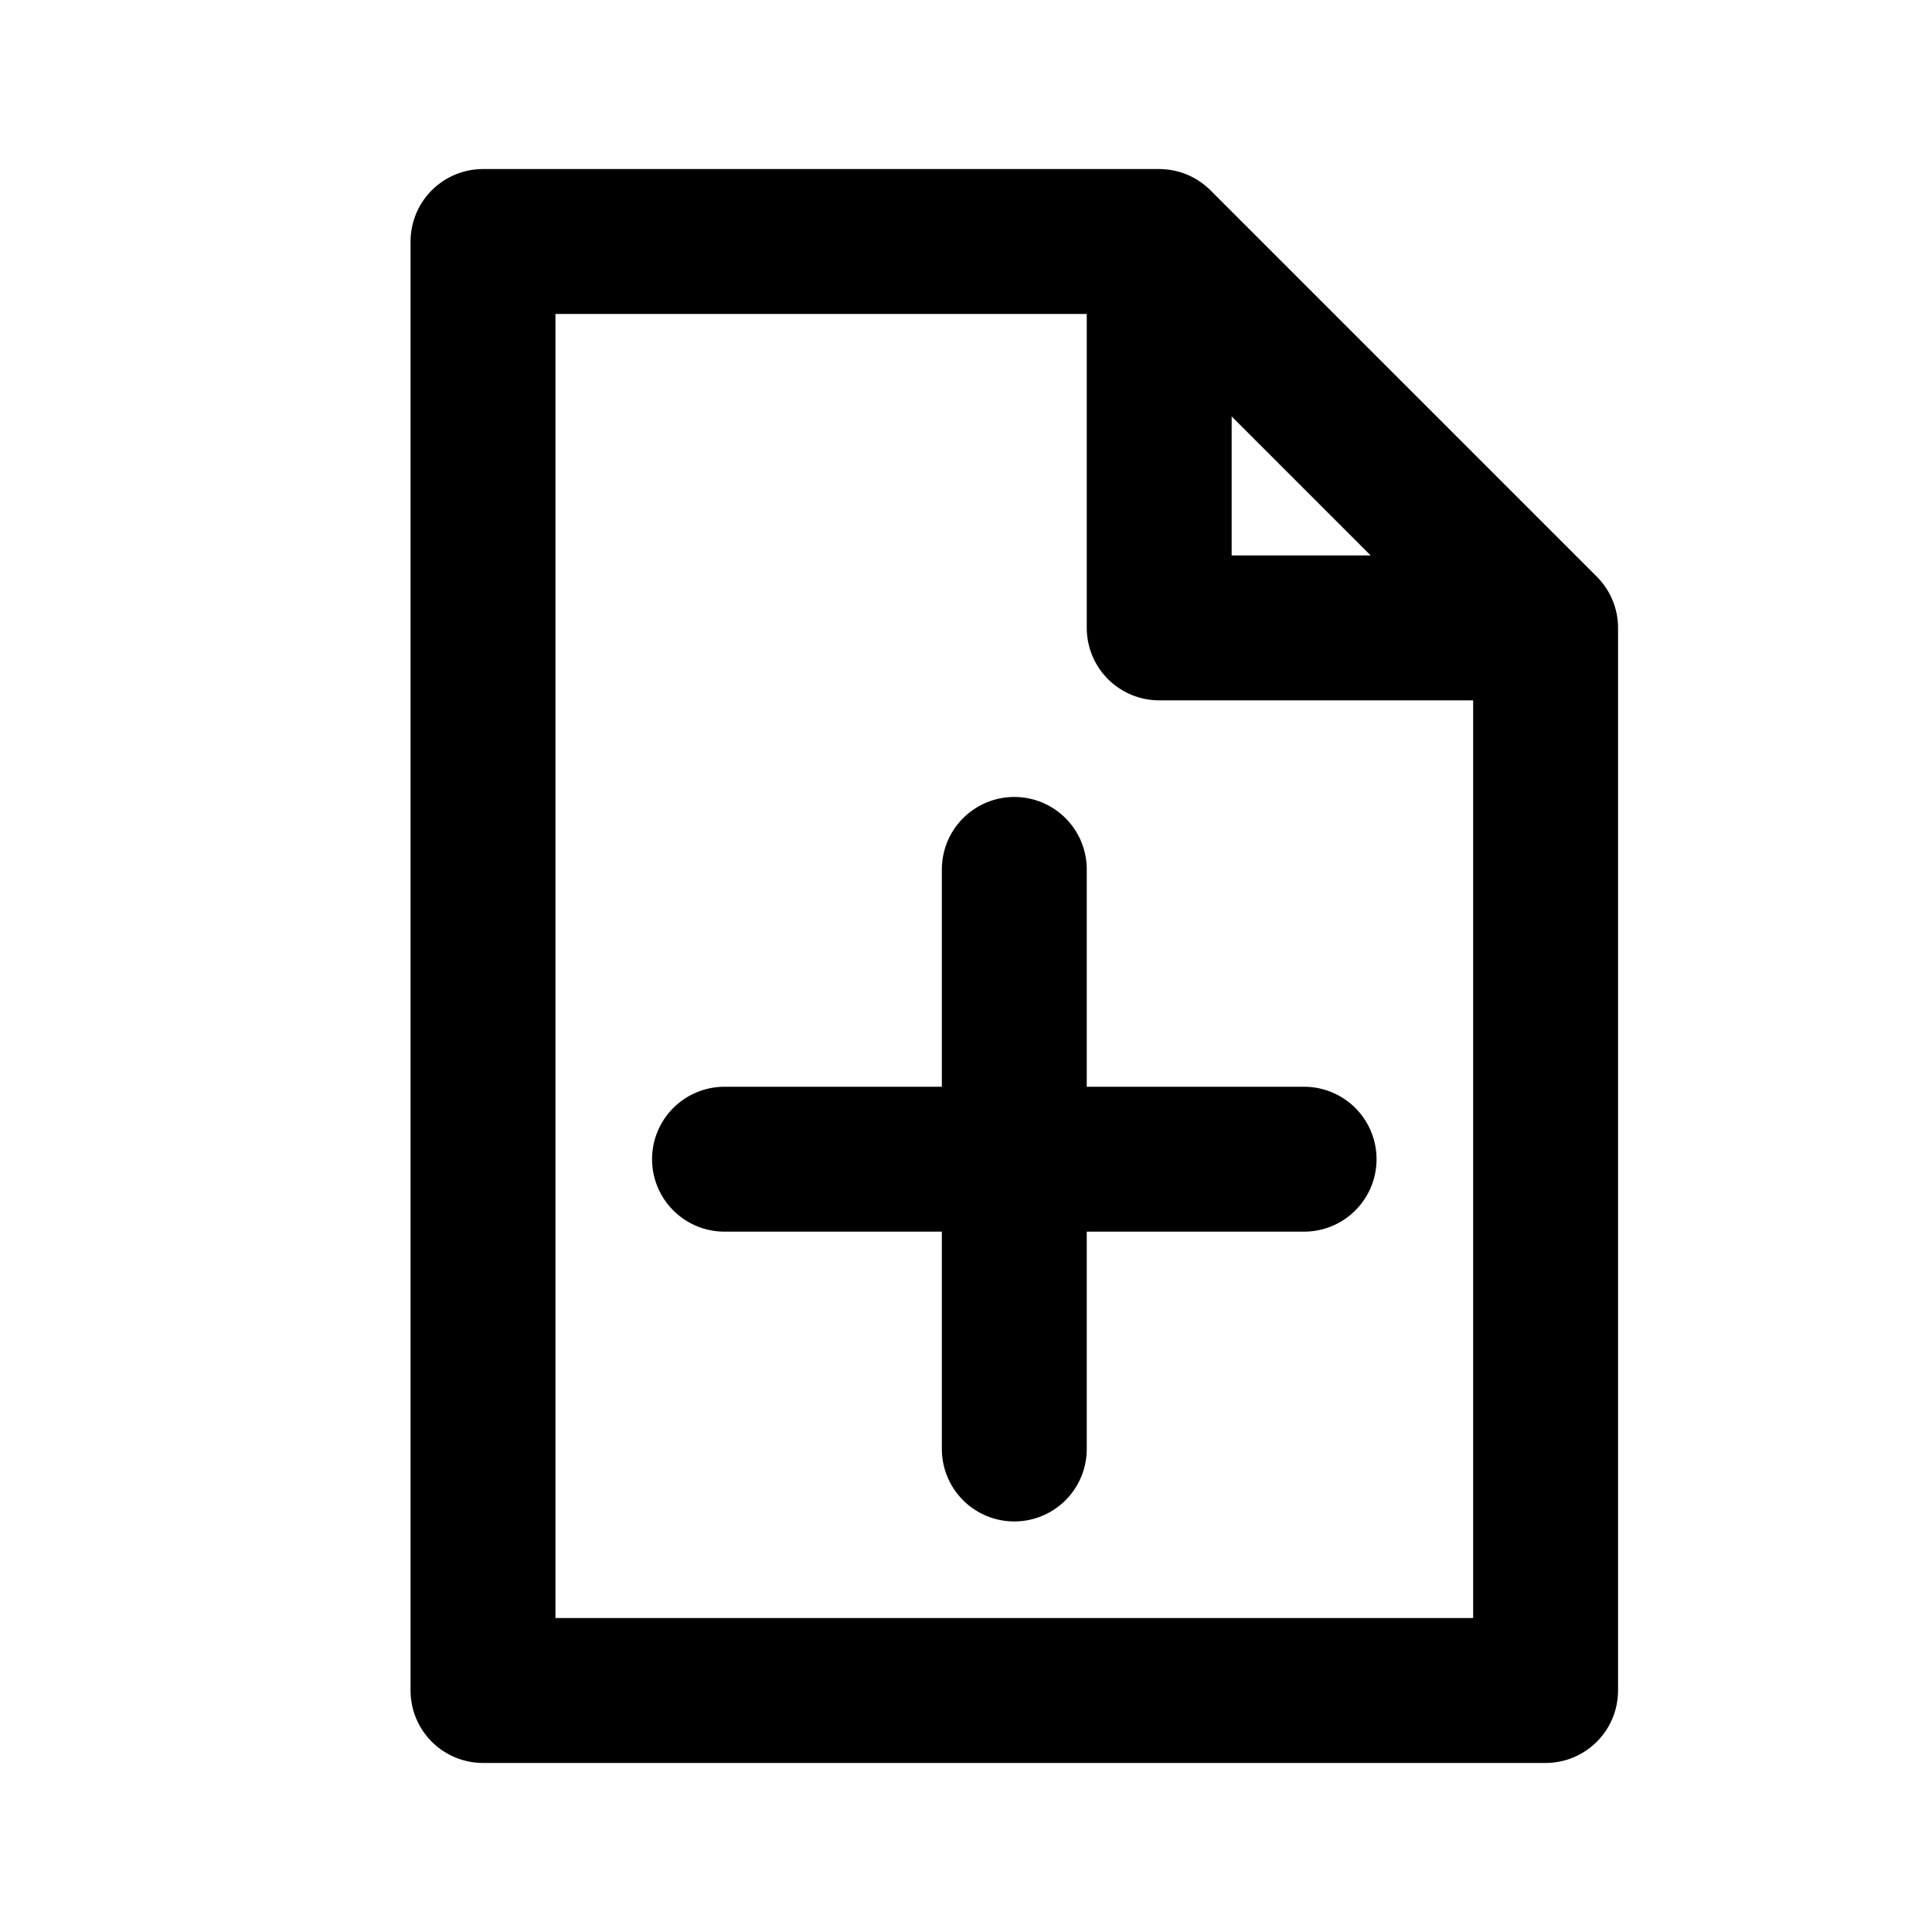
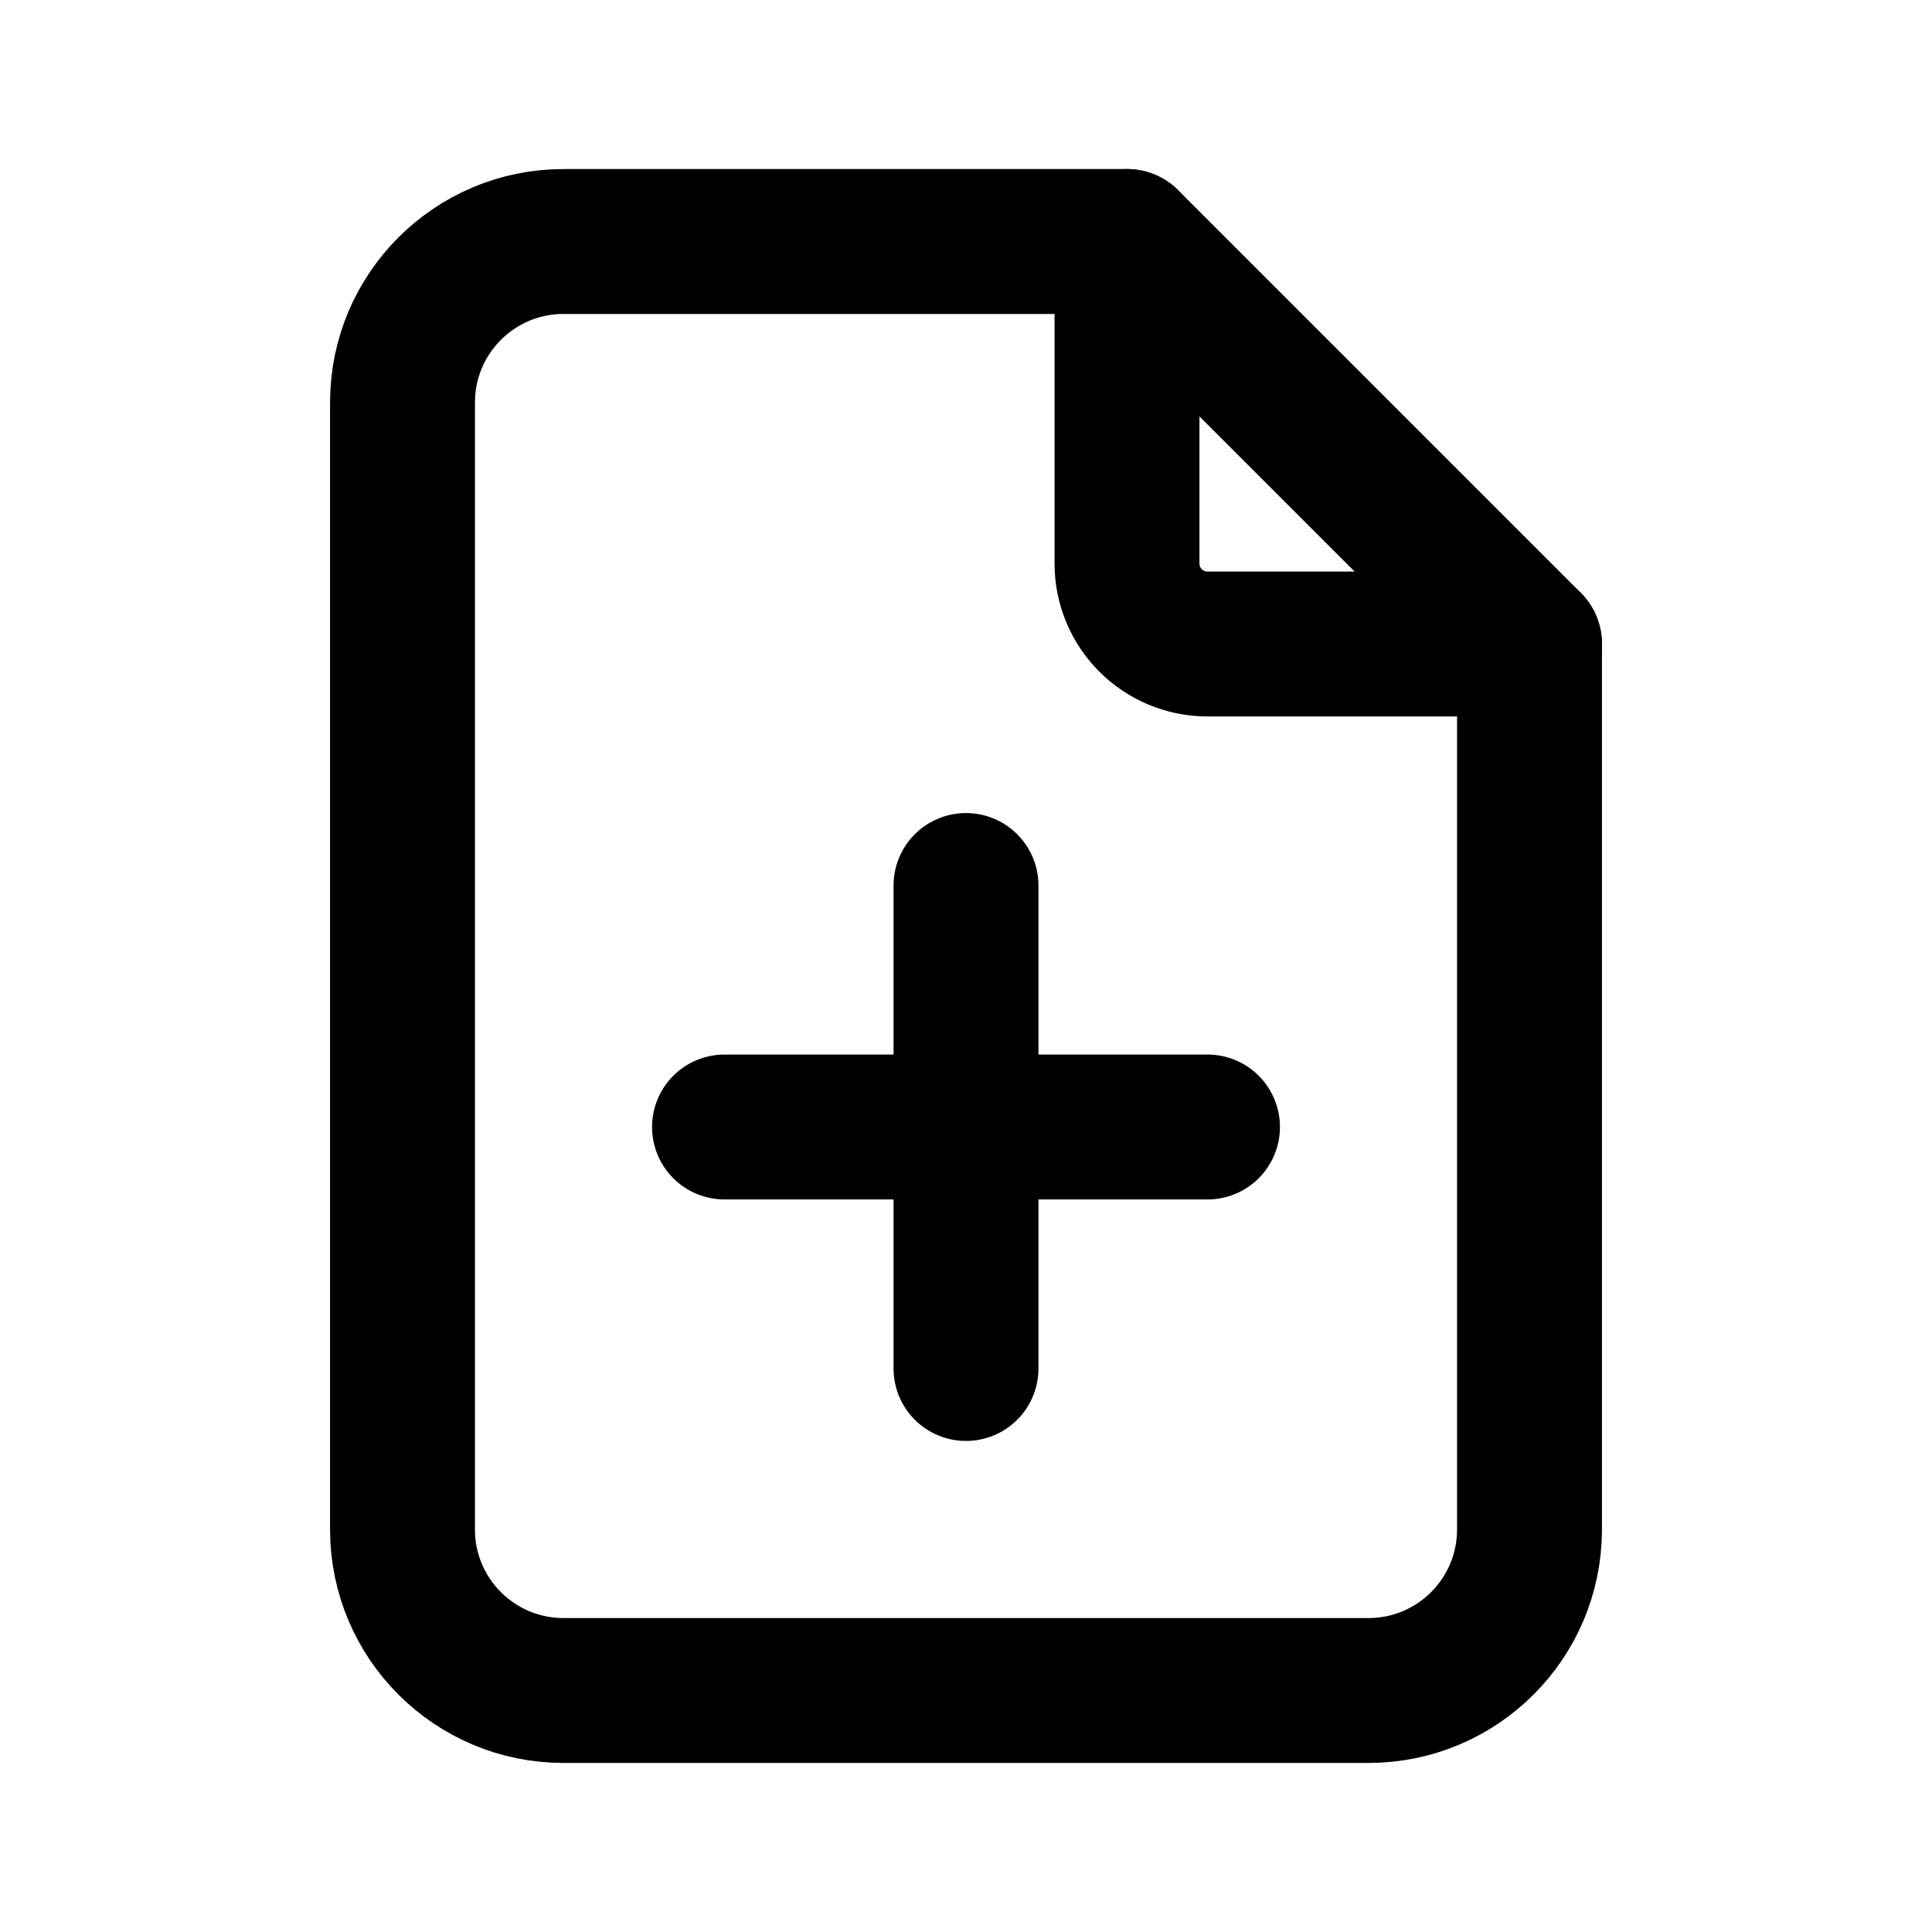
- <svg xmlns="http://www.w3.org/2000/svg" viewBox="0 0 20 20" fill="none">
-   <path d="M5 2.5h7l4 4v11H5v-15Zm7 0v4h4M10.5 9v6M7.5 12h6" stroke="currentColor" stroke-width="1.5" stroke-linecap="round" stroke-linejoin="round" />
+ <svg xmlns="http://www.w3.org/2000/svg" viewBox="0 0 20 20" fill="none" stroke="currentColor" stroke-width="1.8" stroke-linecap="round" stroke-linejoin="round">
+   <g transform="scale(.8333333)">
+     <path d="M14 3v4a1 1 0 0 0 1 1h4" />
+     <path d="M17 21h-10a2 2 0 0 1 -2 -2v-14a2 2 0 0 1 2 -2h7l5 5v11a2 2 0 0 1 -2 2z" />
+     <path d="M12 11l0 6" />
+     <path d="M9 14l6 0" />
+   </g>
</svg>
